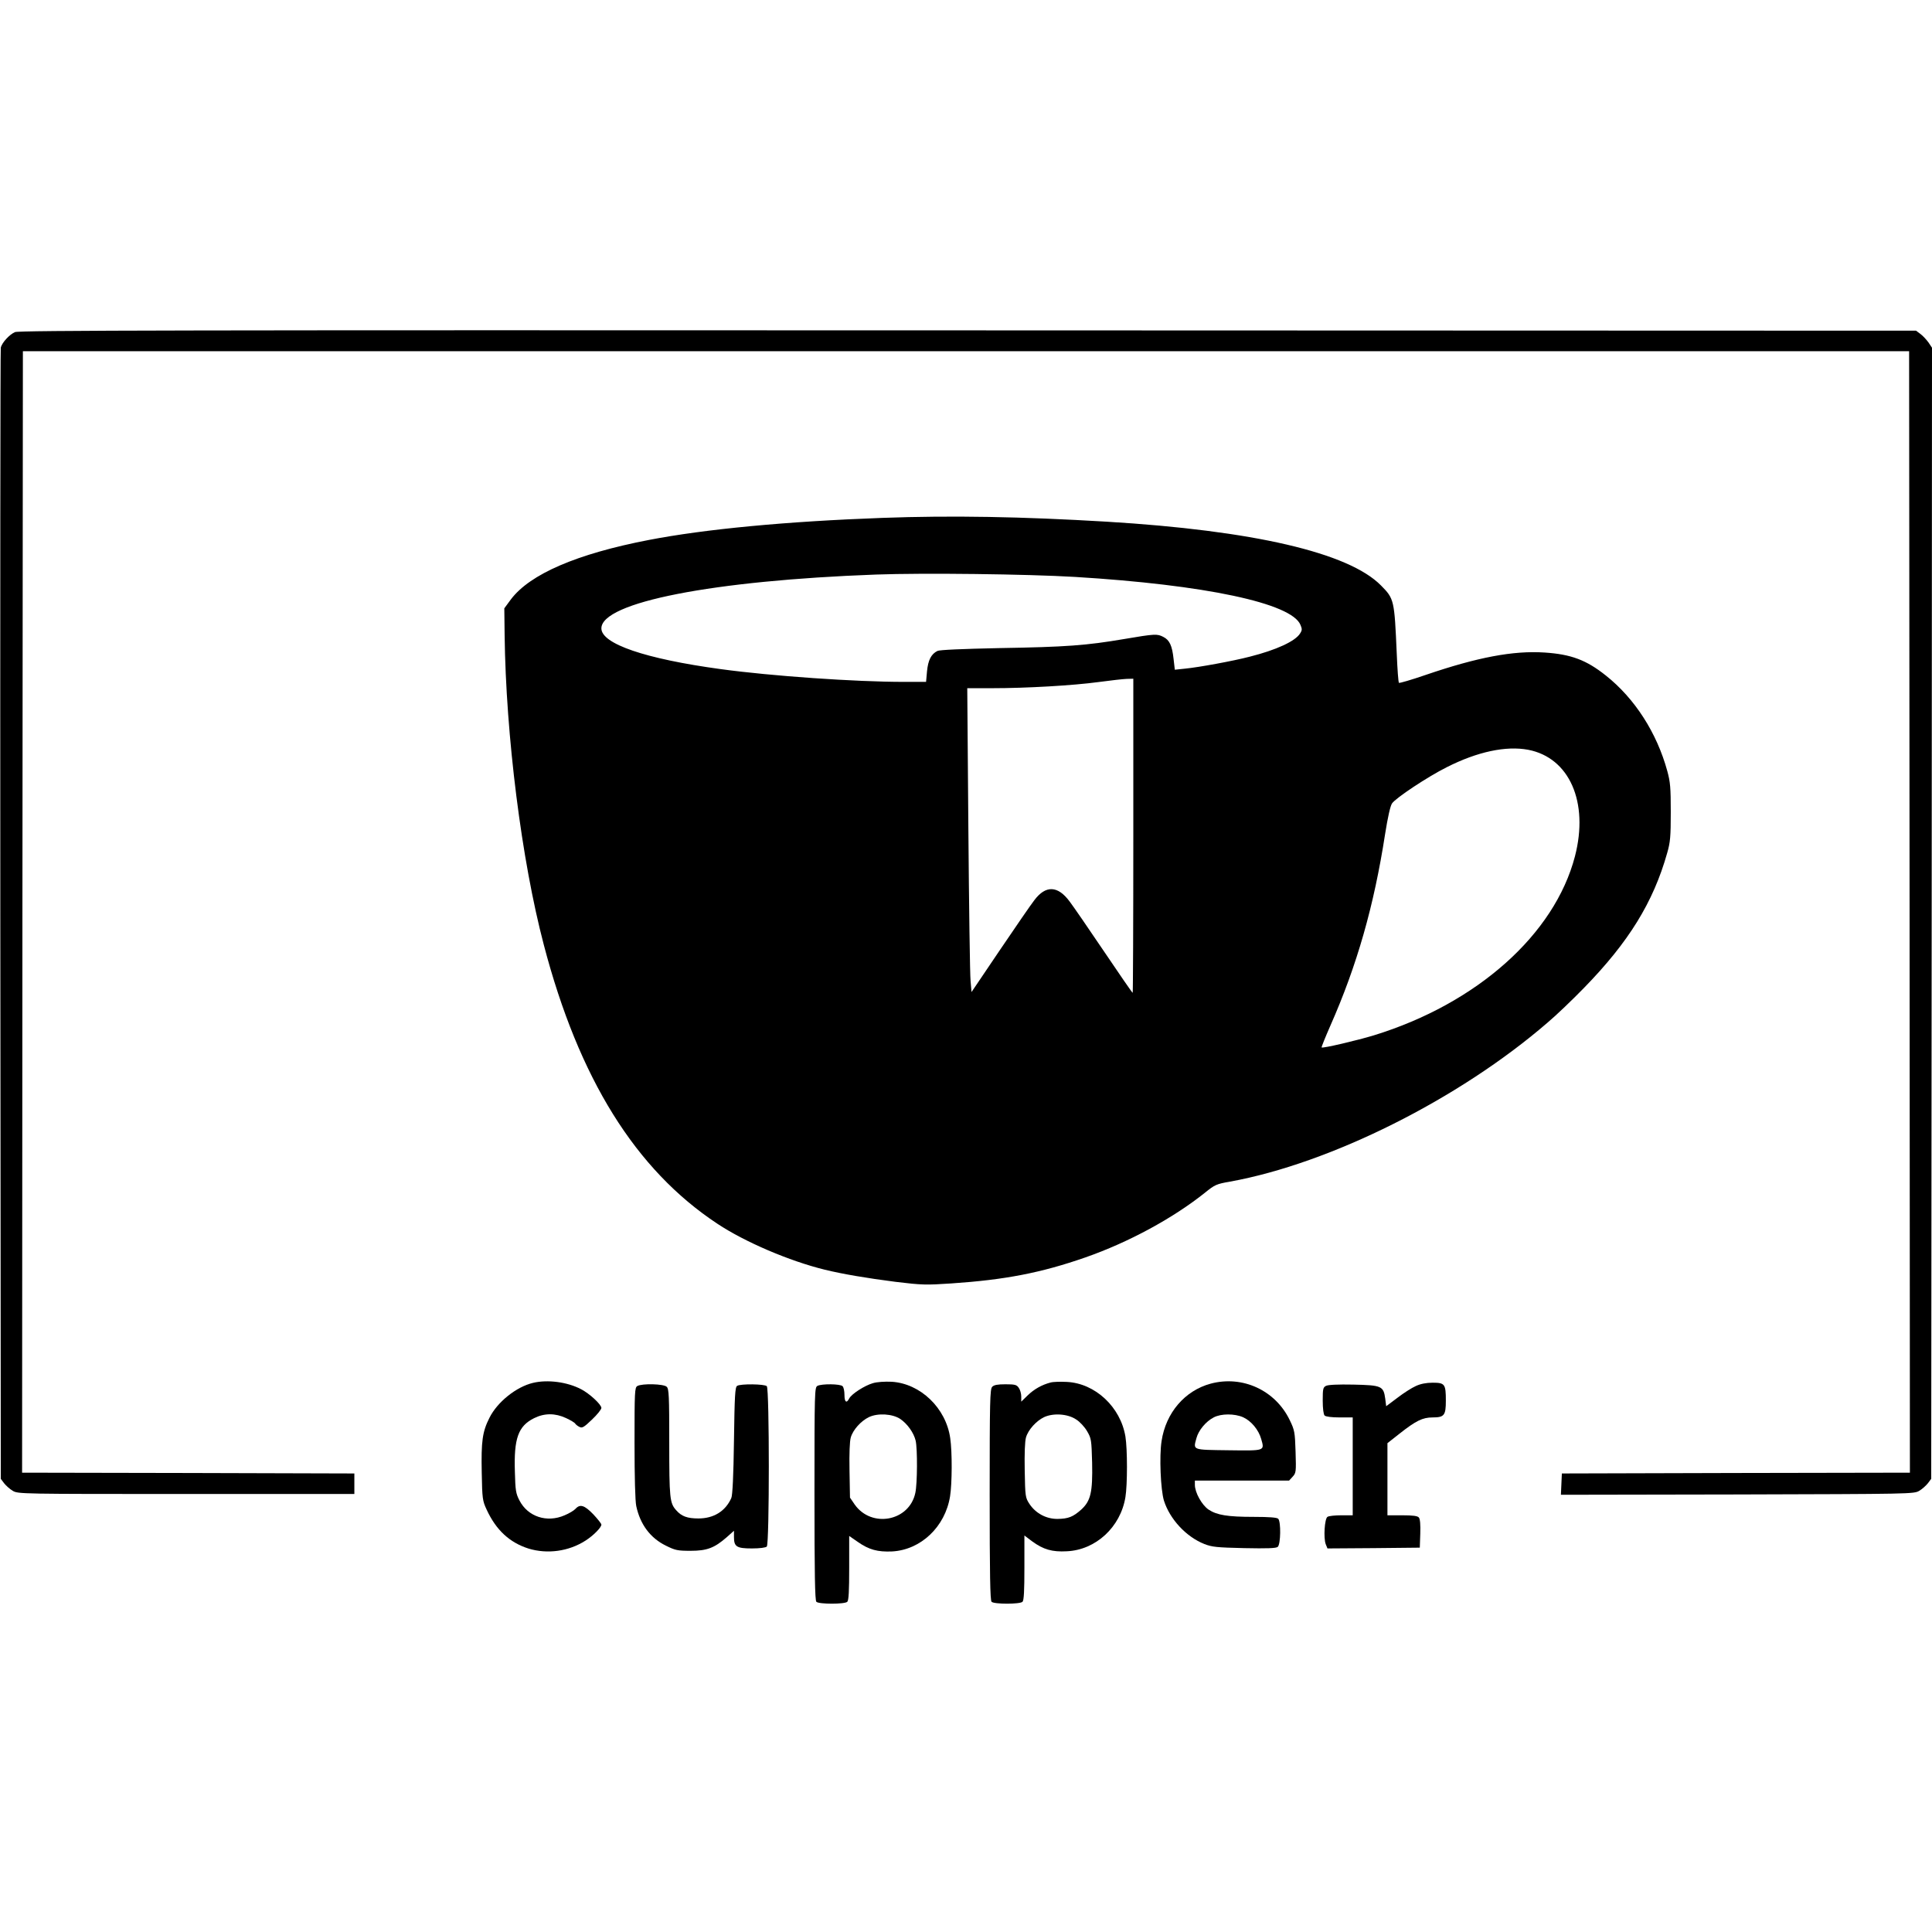
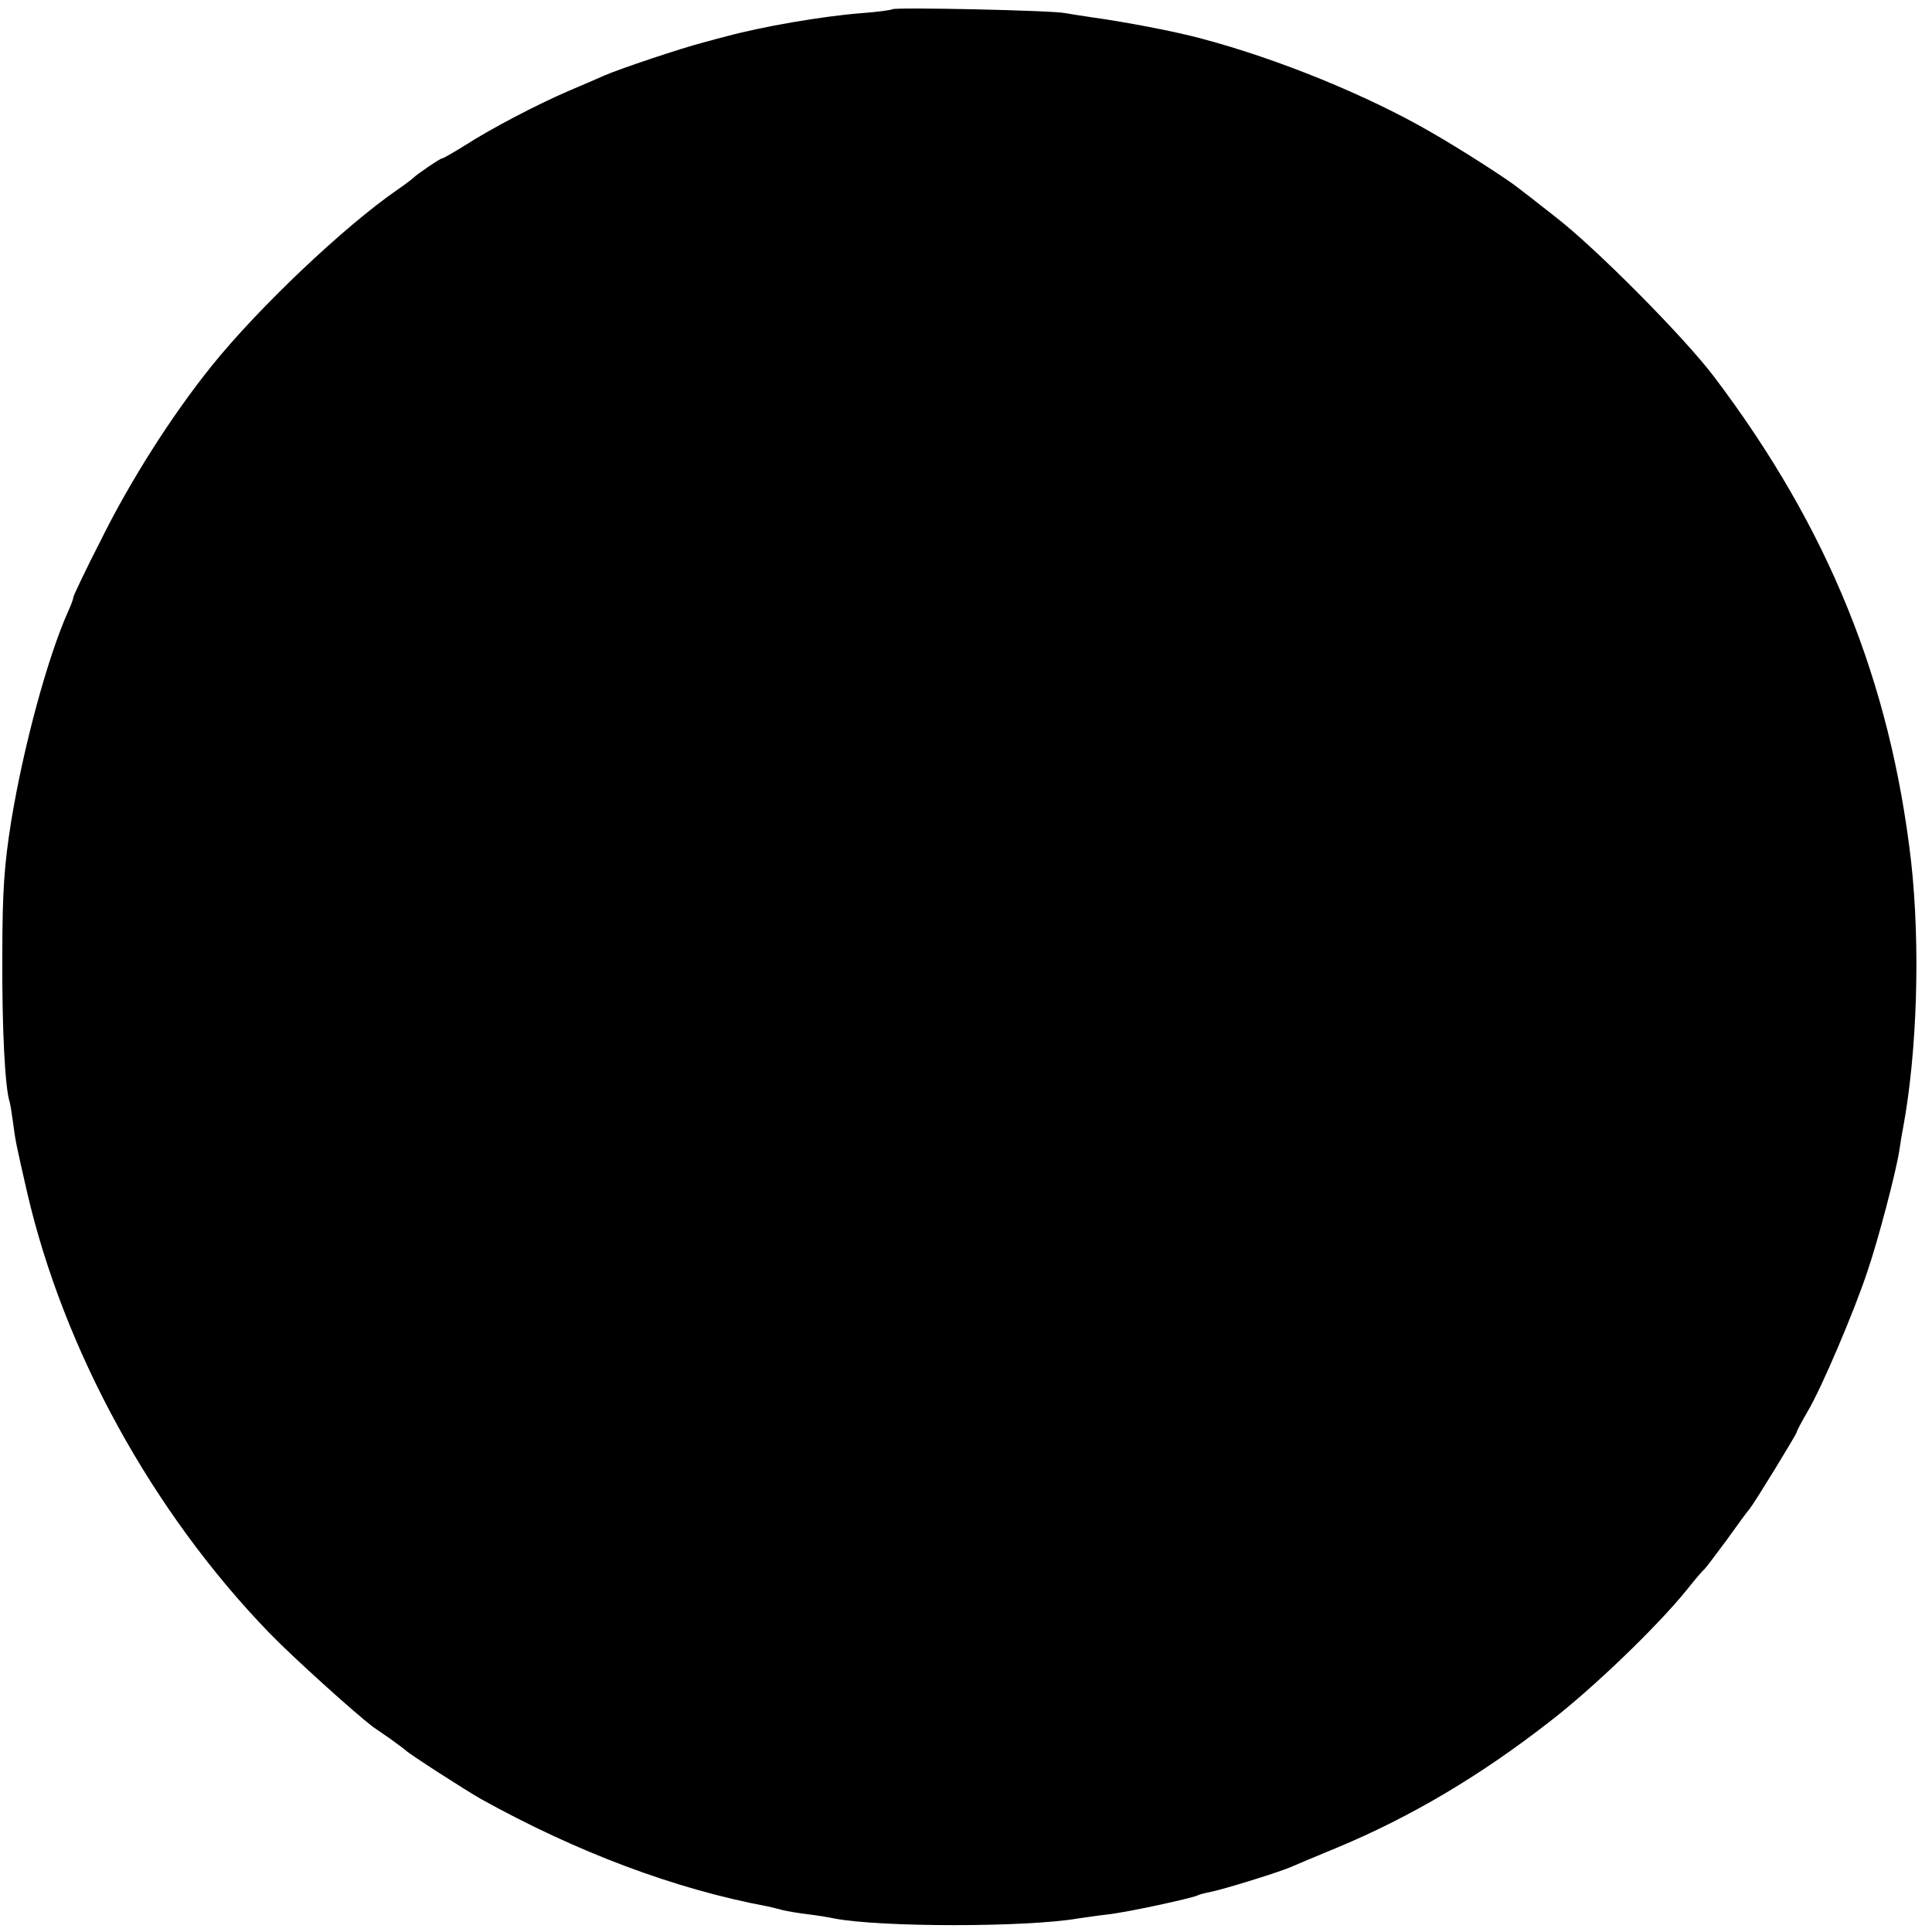
- <svg xmlns="http://www.w3.org/2000/svg" version="1.0" width="1224pt" height="1224pt" viewBox="0 0 1224 1224" preserveAspectRatio="xMidYMid meet">
-   <g transform="translate(0,1224) scale(0.1,-0.1)" fill="#000000" stroke="none">
-     <path d="M95 10136 c-35 -15 -83 -67 -90 -99 -3 -12 -4 -1629 -3 -3594 l3 -3572 21 -28 c12 -15 36 -37 55 -48 33 -20 52 -20 1099 -20 l1065 0 0 65 0 65 -1053 3 -1052 2 2 3553 3 3552 5975 0 5975 0 3 -3552 2 -3553 -1102 -2 -1103 -3 -3 -68 -3 -67 1118 2 c1098 3 1119 3 1152 23 19 11 43 33 55 48 l21 28 3 3583 2 3583 -22 33 c-13 18 -36 43 -51 54 l-28 21 -6007 2 c-4979 2 -6012 0 -6037 -11z" />
-     <path d="M5590 8959 c-606 -22 -1123 -71 -1480 -140 -456 -88 -752 -216 -873 -376 l-42 -57 2 -170 c8 -636 107 -1425 248 -1961 222 -848 581 -1425 1100 -1768 175 -116 456 -236 680 -291 110 -27 268 -54 449 -77 166 -20 191 -21 354 -10 340 23 568 67 849 165 272 95 553 247 756 409 63 51 73 56 160 71 635 115 1451 523 2011 1007 56 47 160 147 231 220 283 290 439 542 527 854 20 69 23 104 23 260 0 155 -3 191 -22 260 -66 242 -206 460 -389 605 -124 99 -221 135 -389 146 -198 13 -425 -30 -753 -142 -90 -31 -166 -53 -169 -50 -4 3 -10 86 -14 184 -15 342 -16 348 -100 433 -205 208 -809 348 -1739 404 -538 32 -979 40 -1420 24z m1220 -374 c823 -50 1373 -166 1429 -304 11 -26 11 -34 -3 -55 -31 -49 -151 -104 -317 -146 -107 -28 -327 -68 -410 -76 l-66 -7 -8 69 c-9 83 -25 119 -65 139 -39 20 -51 20 -251 -14 -236 -40 -363 -50 -791 -57 -233 -5 -376 -11 -389 -18 -40 -20 -59 -58 -66 -129 l-6 -67 -141 0 c-306 0 -840 37 -1161 81 -477 65 -755 160 -755 258 0 165 706 303 1740 341 301 11 957 3 1260 -15z m370 -1640 c0 -547 -2 -995 -4 -995 -3 0 -84 118 -182 263 -97 144 -195 286 -217 315 -75 102 -152 105 -224 9 -22 -28 -120 -171 -219 -317 l-179 -265 -6 70 c-4 39 -10 472 -14 963 l-7 892 158 0 c217 0 512 17 674 39 74 10 154 19 178 20 l42 1 0 -995z m2501 545 c262 -50 386 -332 297 -675 -129 -495 -621 -933 -1273 -1134 -105 -32 -326 -84 -332 -77 -2 2 23 64 55 137 169 382 277 761 347 1214 17 107 33 179 44 195 24 35 226 169 346 229 195 99 376 137 516 111z" />
-     <path d="M3377 3479 c-106 -25 -226 -121 -276 -221 -45 -89 -53 -149 -49 -347 3 -167 5 -179 31 -235 60 -130 146 -209 266 -247 119 -36 254 -18 361 51 50 32 100 83 100 101 0 6 -23 35 -51 65 -56 58 -84 67 -113 35 -10 -11 -40 -29 -69 -41 -112 -49 -233 -9 -286 94 -23 44 -26 64 -29 181 -7 212 21 290 121 340 66 33 134 33 203 1 28 -13 55 -29 58 -35 4 -6 16 -16 27 -21 17 -9 28 -3 79 46 33 31 60 65 60 74 0 22 -76 92 -129 119 -88 46 -212 62 -304 40z" />
-     <path d="M5530 3477 c-52 -15 -135 -68 -150 -97 -17 -33 -30 -23 -30 23 0 24 -5 48 -12 55 -15 15 -132 16 -159 2 -18 -10 -19 -29 -19 -683 0 -510 3 -676 12 -685 16 -16 180 -16 196 0 9 9 12 70 12 215 l0 202 55 -38 c70 -49 125 -64 217 -60 182 10 336 156 367 349 13 80 14 283 1 369 -27 191 -189 346 -371 357 -44 2 -93 -1 -119 -9z m174 -227 c45 -31 85 -87 97 -137 12 -53 11 -272 -2 -331 -38 -180 -277 -225 -384 -74 l-30 44 -3 171 c-2 108 1 186 8 210 14 49 65 105 115 129 57 27 150 21 199 -12z" />
-     <path d="M6655 3481 c-54 -14 -104 -42 -145 -82 l-40 -39 0 33 c0 18 -7 43 -16 55 -13 19 -24 22 -84 22 -49 0 -73 -4 -84 -16 -14 -14 -16 -89 -16 -683 0 -505 3 -670 12 -679 16 -16 180 -16 196 0 9 9 12 71 12 216 l0 204 49 -37 c71 -52 127 -68 219 -63 184 8 341 153 372 343 13 79 13 303 0 384 -31 187 -191 337 -371 346 -41 2 -87 1 -104 -4z m163 -234 c23 -14 54 -48 69 -74 27 -46 28 -55 32 -199 4 -189 -9 -243 -69 -298 -52 -46 -81 -58 -151 -59 -71 0 -137 35 -177 95 -26 40 -27 46 -30 212 -2 107 1 185 8 209 14 49 65 105 115 129 59 27 150 21 203 -15z" />
-     <path d="M7670 3474 c-163 -44 -284 -184 -311 -364 -15 -95 -6 -308 15 -377 37 -117 140 -229 256 -275 49 -19 78 -22 253 -26 145 -3 202 -1 212 8 19 16 21 160 3 178 -8 8 -57 12 -154 12 -166 0 -234 11 -287 46 -42 28 -87 108 -87 157 l0 27 298 0 299 0 22 24 c22 24 23 30 19 158 -4 125 -6 137 -37 201 -91 189 -299 285 -501 231z m206 -213 c51 -23 98 -80 114 -137 22 -77 27 -75 -207 -72 -233 3 -224 0 -203 77 13 49 59 105 109 131 47 25 133 25 187 1z" />
-     <path d="M8970 3459 c-25 -11 -77 -44 -116 -74 l-72 -54 -6 48 c-11 80 -23 85 -201 89 -99 2 -161 -1 -174 -8 -19 -9 -21 -20 -21 -93 0 -51 5 -88 12 -95 7 -7 44 -12 95 -12 l83 0 0 -310 0 -310 -72 0 c-40 0 -80 -4 -88 -10 -18 -11 -26 -133 -11 -173 l11 -27 292 2 293 3 3 88 c2 57 -1 94 -9 103 -8 10 -37 14 -105 14 l-94 0 0 229 0 228 75 59 c105 83 148 104 211 104 74 0 84 13 84 106 0 105 -6 114 -83 114 -41 0 -77 -7 -107 -21z" />
-     <path d="M4038 3459 c-17 -9 -18 -37 -18 -359 0 -220 4 -369 11 -402 25 -116 89 -202 187 -250 60 -30 75 -33 157 -33 104 0 151 18 229 86 l46 41 0 -40 c0 -61 17 -72 114 -72 50 0 87 5 94 12 17 17 17 999 0 1016 -14 14 -166 16 -188 2 -13 -8 -16 -62 -20 -347 -3 -221 -9 -347 -17 -364 -37 -83 -111 -129 -208 -129 -70 0 -107 13 -141 52 -41 45 -44 77 -44 429 0 294 -2 340 -16 353 -18 19 -157 22 -186 5z" />
+ <svg xmlns="http://www.w3.org/2000/svg" version="1.0" width="500pt" height="500pt" viewBox="0 0 500 500" preserveAspectRatio="xMidYMid meet">
+   <g transform="translate(0,500) scale(0.1,-0.1)" fill="#000000" stroke="none">
+     <path d="M2309 4976 c-2 -2 -38 -7 -79 -10 -103 -8 -258 -35 -350 -60 -8 -2 -35 -9 -60 -16 -58 -15 -216 -68 -255 -85 -16 -7 -59 -26 -95 -41 -81 -35 -198 -96 -268 -141 -29 -18 -55 -33 -58 -33 -5 0 -65 -41 -74 -50 -3 -3 -21 -17 -40 -30 -137 -94 -361 -306 -483 -458 -103 -128 -211 -298 -287 -452 -39 -76 -70 -142 -70 -145 0 -4 -6 -21 -14 -38 -53 -119 -115 -348 -147 -542 -18 -113 -23 -181 -23 -350 -1 -187 7 -341 19 -377 2 -7 6 -32 9 -55 6 -47 8 -55 36 -178 95 -411 325 -829 627 -1141 63 -65 222 -208 268 -243 6 -4 26 -18 45 -31 19 -14 37 -27 40 -30 10 -10 153 -102 195 -126 247 -137 501 -233 743 -278 12 -3 30 -7 40 -10 9 -2 37 -7 62 -10 25 -3 56 -8 69 -11 120 -23 497 -23 631 0 14 2 47 7 73 10 50 5 225 43 237 50 3 2 19 6 34 9 31 6 181 52 211 66 11 5 64 27 117 49 189 79 367 184 548 325 113 87 279 247 355 341 22 28 43 52 47 55 3 3 29 37 57 75 28 39 54 75 59 80 13 16 122 194 122 199 0 3 13 27 28 53 35 58 121 260 155 363 28 82 73 254 82 310 3 19 7 46 10 60 37 200 45 473 21 690 -54 468 -215 865 -510 1255 -77 102 -307 334 -411 414 -44 35 -87 68 -95 74 -28 23 -155 104 -225 144 -167 97 -399 191 -595 243 -70 19 -197 43 -283 55 -27 4 -59 9 -70 11 -28 7 -442 16 -448 10z" />
  </g>
</svg>
